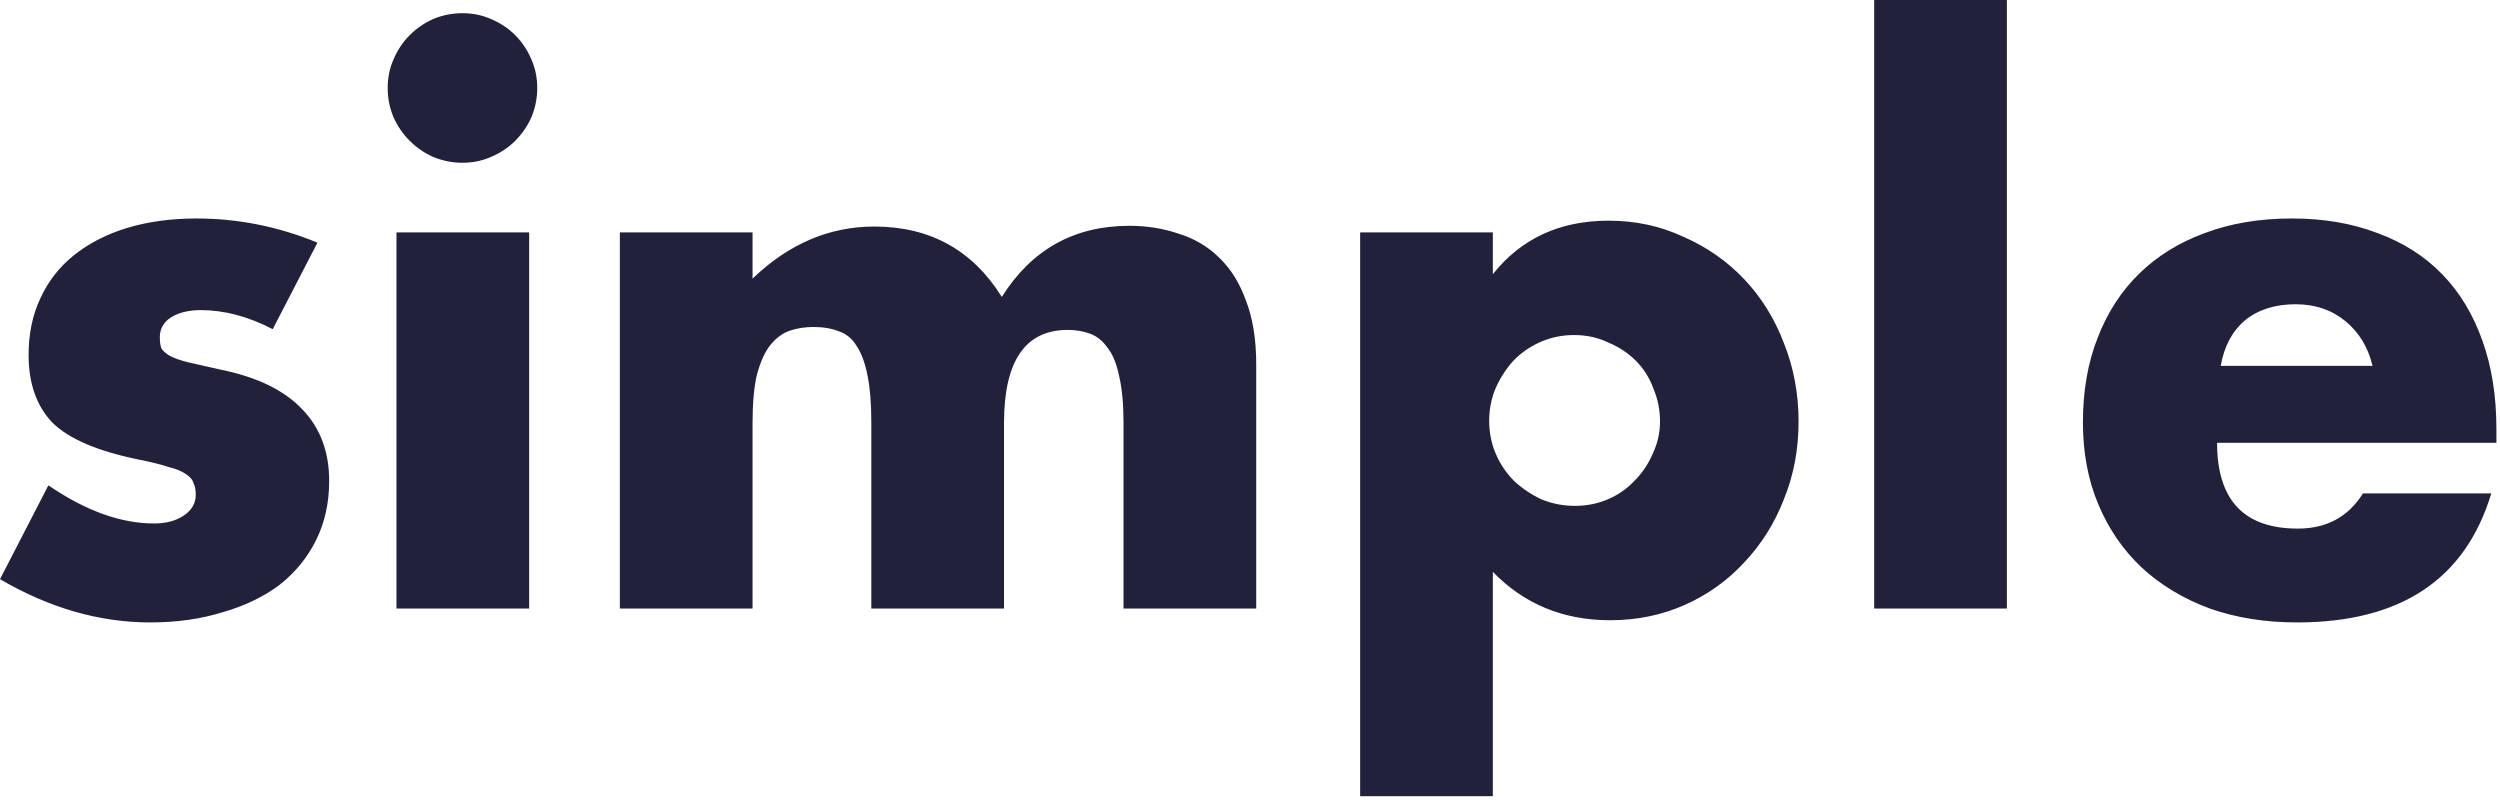
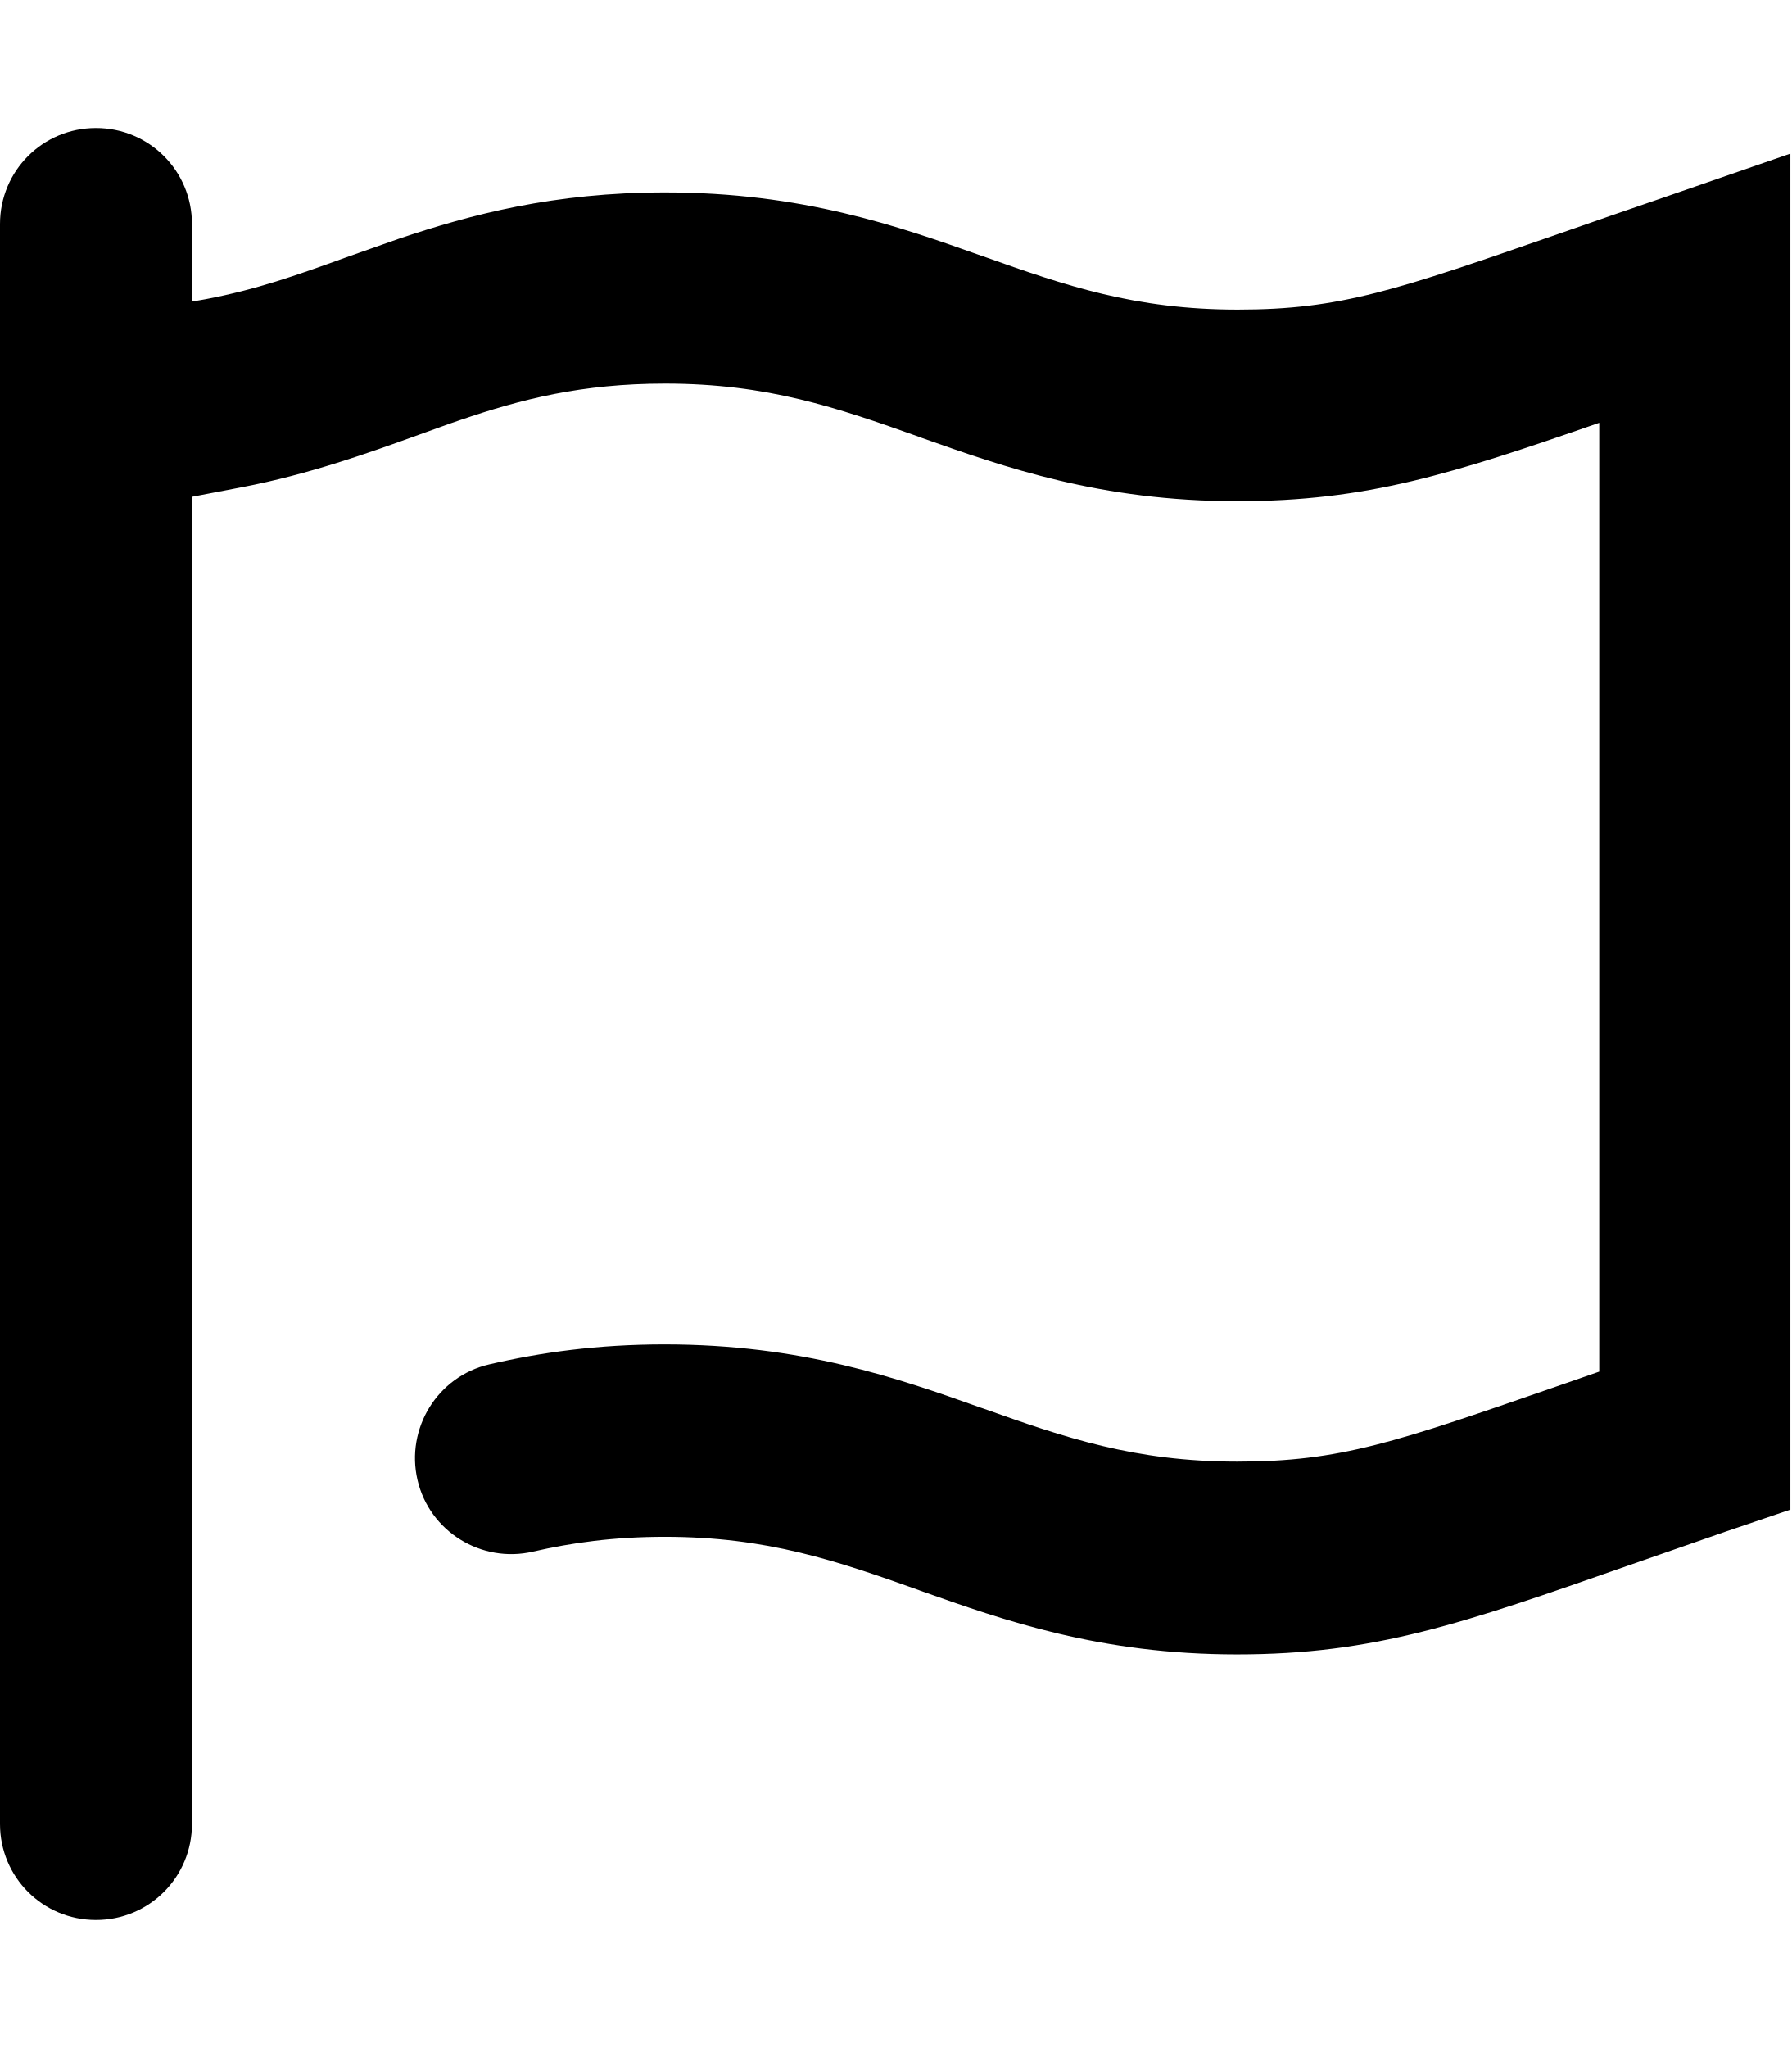
- <svg xmlns="http://www.w3.org/2000/svg" width="341" height="109" viewBox="0 0 341 109" fill="none">
-   <path d="M37.2 44.9C33.867 43.167 30.6 42.3 27.4 42.3C25.733 42.3 24.367 42.633 23.3 43.3C22.3 43.967 21.8 44.867 21.8 46C21.8 46.6 21.867 47.1 22 47.5C22.2 47.833 22.567 48.167 23.1 48.5C23.7 48.833 24.533 49.133 25.6 49.4C26.733 49.667 28.2 50 30 50.4C35 51.4 38.733 53.2 41.2 55.8C43.667 58.333 44.9 61.6 44.9 65.6C44.9 68.6 44.3 71.3 43.1 73.7C41.9 76.1 40.233 78.133 38.1 79.8C35.967 81.4 33.4 82.633 30.4 83.5C27.4 84.433 24.1 84.9 20.5 84.9C13.567 84.9 6.733 82.933 1.19209e-07 79L6.6 66.2C11.667 69.667 16.467 71.4 21 71.4C22.667 71.4 24.033 71.033 25.1 70.3C26.167 69.567 26.7 68.633 26.7 67.5C26.7 66.833 26.6 66.3 26.4 65.9C26.267 65.433 25.933 65.033 25.4 64.7C24.867 64.3 24.067 63.967 23 63.7C22 63.367 20.667 63.033 19 62.7C13.4 61.567 9.467 59.9 7.2 57.7C5 55.433 3.9 52.333 3.9 48.4C3.9 45.533 4.433 42.967 5.5 40.7C6.567 38.367 8.1 36.4 10.1 34.8C12.1 33.2 14.5 31.967 17.3 31.1C20.167 30.233 23.333 29.8 26.8 29.8C32.467 29.8 37.967 30.9 43.3 33.1L37.2 44.9ZM72.179 31.7V83H54.079V31.7H72.179ZM52.879 12C52.879 10.6 53.146 9.3 53.679 8.1C54.212 6.833 54.946 5.733 55.879 4.8C56.812 3.867 57.879 3.133 59.079 2.6C60.346 2.067 61.679 1.8 63.079 1.8C64.479 1.8 65.779 2.067 66.979 2.6C68.246 3.133 69.346 3.867 70.279 4.8C71.212 5.733 71.946 6.833 72.479 8.1C73.012 9.3 73.279 10.6 73.279 12C73.279 13.4 73.012 14.733 72.479 16C71.946 17.2 71.212 18.267 70.279 19.2C69.346 20.133 68.246 20.867 66.979 21.4C65.779 21.933 64.479 22.2 63.079 22.2C61.679 22.2 60.346 21.933 59.079 21.4C57.879 20.867 56.812 20.133 55.879 19.2C54.946 18.267 54.212 17.2 53.679 16C53.146 14.733 52.879 13.4 52.879 12ZM84.548 31.7H102.648V38C107.581 33.267 113.114 30.9 119.248 30.9C126.848 30.9 132.648 34.1 136.648 40.5C140.714 34.033 146.514 30.8 154.048 30.8C156.448 30.8 158.714 31.167 160.848 31.9C162.981 32.567 164.814 33.667 166.348 35.2C167.881 36.667 169.081 38.6 169.948 41C170.881 43.4 171.348 46.3 171.348 49.7V83H153.248V57.7C153.248 55.1 153.048 52.967 152.648 51.3C152.314 49.633 151.781 48.333 151.048 47.4C150.381 46.467 149.581 45.833 148.648 45.5C147.714 45.167 146.714 45 145.648 45C139.848 45 136.948 49.233 136.948 57.7V83H118.848V57.7C118.848 55.1 118.681 52.967 118.348 51.3C118.014 49.567 117.514 48.2 116.848 47.2C116.248 46.2 115.448 45.533 114.448 45.2C113.448 44.8 112.281 44.6 110.948 44.6C109.814 44.6 108.748 44.767 107.748 45.1C106.748 45.433 105.848 46.1 105.048 47.1C104.314 48.033 103.714 49.367 103.248 51.1C102.848 52.767 102.648 54.967 102.648 57.7V83H84.548V31.7ZM226.424 57.5C226.424 55.9 226.124 54.4 225.524 53C224.991 51.533 224.191 50.267 223.124 49.2C222.058 48.133 220.791 47.3 219.324 46.7C217.924 46.033 216.391 45.7 214.724 45.7C213.124 45.7 211.624 46 210.224 46.6C208.824 47.2 207.591 48.033 206.524 49.1C205.524 50.167 204.691 51.433 204.024 52.9C203.424 54.3 203.124 55.8 203.124 57.4C203.124 59 203.424 60.5 204.024 61.9C204.624 63.3 205.458 64.533 206.524 65.6C207.591 66.6 208.824 67.433 210.224 68.1C211.691 68.7 213.224 69 214.824 69C216.424 69 217.924 68.7 219.324 68.1C220.724 67.5 221.924 66.667 222.924 65.6C223.991 64.533 224.824 63.3 225.424 61.9C226.091 60.5 226.424 59.033 226.424 57.5ZM203.624 108.6H185.524V31.7H203.624V37.4C207.491 32.533 212.758 30.1 219.424 30.1C223.091 30.1 226.491 30.833 229.624 32.3C232.824 33.7 235.591 35.633 237.924 38.1C240.258 40.567 242.058 43.467 243.324 46.8C244.658 50.133 245.324 53.7 245.324 57.5C245.324 61.3 244.658 64.833 243.324 68.1C242.058 71.367 240.258 74.233 237.924 76.7C235.658 79.167 232.958 81.1 229.824 82.5C226.691 83.9 223.291 84.6 219.624 84.6C213.224 84.6 207.891 82.4 203.624 78V108.6ZM273.741 -4.29153e-06V83H255.641V-4.29153e-06H273.741ZM323.61 49.9C323.01 47.367 321.777 45.333 319.91 43.8C318.043 42.267 315.777 41.5 313.11 41.5C310.31 41.5 308.01 42.233 306.21 43.7C304.477 45.167 303.377 47.233 302.91 49.9H323.61ZM302.41 60.4C302.41 68.2 306.077 72.1 313.41 72.1C317.343 72.1 320.31 70.5 322.31 67.3H339.81C336.277 79.033 327.443 84.9 313.31 84.9C308.977 84.9 305.01 84.267 301.41 83C297.81 81.667 294.71 79.8 292.11 77.4C289.577 75 287.61 72.133 286.21 68.8C284.81 65.467 284.11 61.733 284.11 57.6C284.11 53.333 284.777 49.5 286.11 46.1C287.443 42.633 289.343 39.7 291.81 37.3C294.277 34.9 297.243 33.067 300.71 31.8C304.243 30.467 308.21 29.8 312.61 29.8C316.943 29.8 320.843 30.467 324.31 31.8C327.777 33.067 330.71 34.933 333.11 37.4C335.51 39.867 337.343 42.9 338.61 46.5C339.877 50.033 340.51 54.033 340.51 58.5V60.4H302.41Z" fill="#21213B" />
+ <svg xmlns="http://www.w3.org/2000/svg" height="1em" viewBox="0 0 448 512">
+   <path d="M48 56c0-13.3-10.7-24-24-24S0 42.7 0 56V456c0 13.3 10.7 24 24 24s24-10.7 24-24V124.2l12.5-2.4c16.7-3.2 31.5-8.5 44.2-13.1l0 0 0 0c3.7-1.3 7.1-2.6 10.4-3.7c15.2-5.2 30.4-9.1 51.2-9.1c25.6 0 43 6 63.5 13.3l.5 .2c20.9 7.4 44.8 15.9 79.1 15.9c32.4 0 53.7-6.8 90.5-19.6V342.9l-9.5 3.3c-41.5 14.4-55.2 19.2-81 19.2c-25.7 0-43.1-6-63.6-13.3l-.6-.2c-20.8-7.4-44.8-15.8-79-15.8c-16.8 0-31 2-43.9 5c-12.9 3-20.9 16-17.9 28.9s16 20.9 28.9 17.9c9.6-2.2 20.1-3.7 32.9-3.7c25.6 0 43 6 63.5 13.3l.5 .2c20.9 7.4 44.8 15.9 79.1 15.9c34.4 0 56.4-7.7 97.8-22.2c7.5-2.6 15.5-5.4 24.4-8.5l16.2-5.5V360 72 38.4L416.2 49.3c-9.7 3.3-18.2 6.3-25.7 8.9c-41.5 14.4-55.2 19.2-81 19.2c-25.7 0-43.1-6-63.6-13.3l-.6-.2c-20.8-7.4-44.8-15.8-79-15.8c-27.8 0-48.5 5.5-66.6 11.6c-4.9 1.7-9.3 3.3-13.6 4.8c-11.9 4.3-22 7.9-34.7 10.3L48 75.4V56z" />
</svg>
